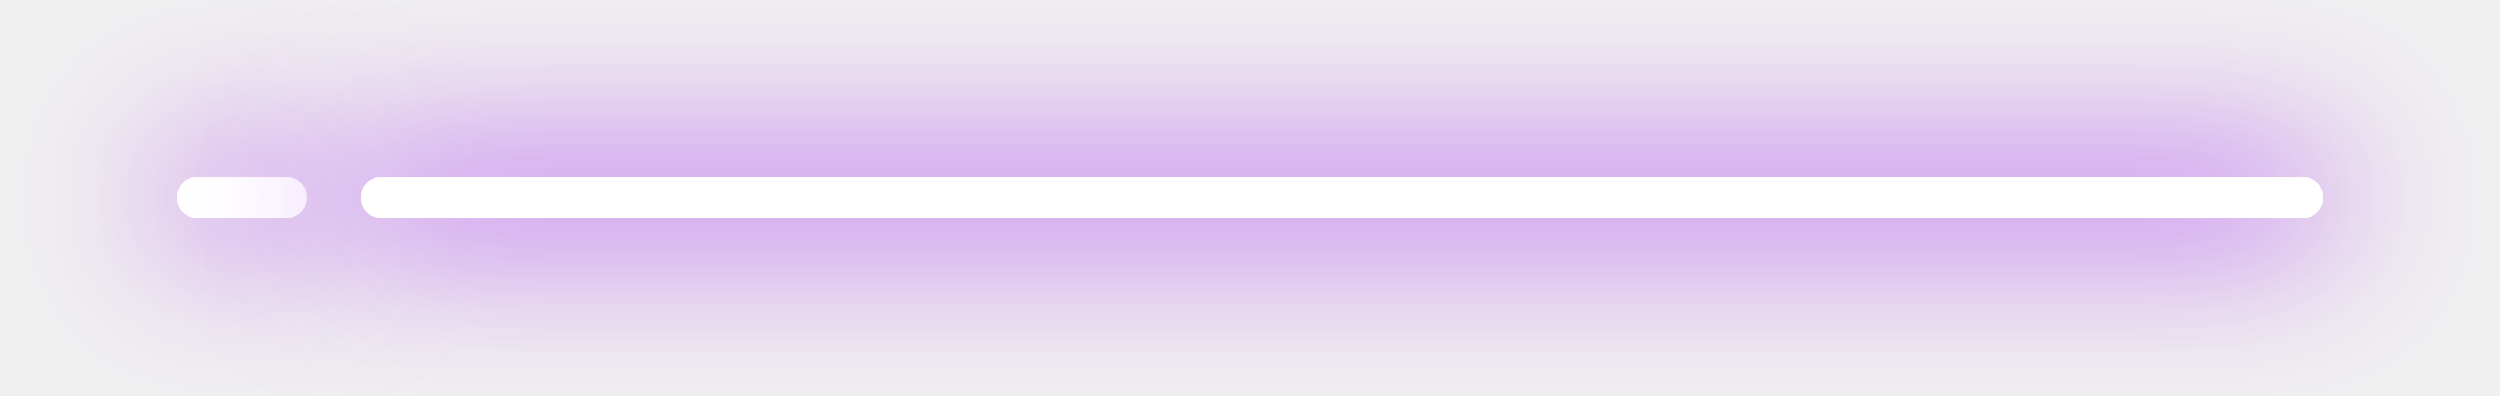
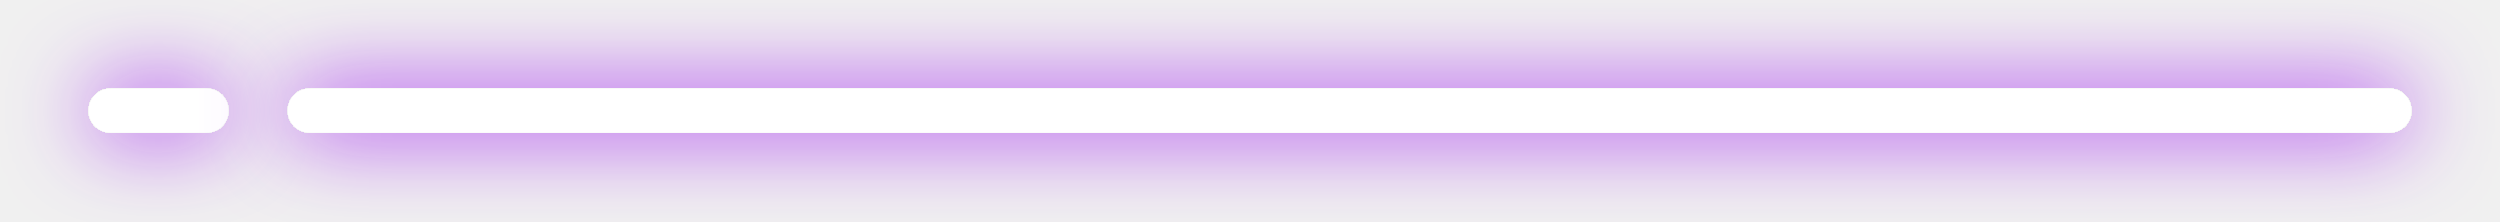
- <svg xmlns="http://www.w3.org/2000/svg" width="367" height="58" viewBox="0 0 367 58" fill="none">
-   <g filter="url(#filter0_d_510_2273)">
-     <rect x="26" y="26" width="19" height="6" rx="3" fill="white" />
+ <svg xmlns="http://www.w3.org/2000/svg" width="339" height="30" viewBox="0 0 339 30" fill="none">
+   <g filter="url(#filter0_d_1842_1458)">
+     <rect x="12" y="12" width="19" height="6" rx="3" fill="white" />
  </g>
-   <g filter="url(#filter1_d_510_2273)">
-     <rect x="53" y="26" width="288" height="6" rx="3" fill="white" />
+   <g filter="url(#filter1_d_1842_1458)">
+     <rect x="39" y="12" width="288" height="6" rx="3" fill="white" />
  </g>
  <defs>
-     <filter id="filter0_d_510_2273" x="0" y="0" width="71" height="58" filterUnits="userSpaceOnUse" color-interpolation-filters="sRGB">
+     <filter id="filter0_d_1842_1458" x="0" y="0" width="43" height="30" filterUnits="userSpaceOnUse" color-interpolation-filters="sRGB">
      <feFlood flood-opacity="0" result="BackgroundImageFix" />
      <feColorMatrix in="SourceAlpha" type="matrix" values="0 0 0 0 0 0 0 0 0 0 0 0 0 0 0 0 0 0 127 0" result="hardAlpha" />
-       <feMorphology radius="2" operator="dilate" in="SourceAlpha" result="effect1_dropShadow_510_2273" />
      <feOffset />
-       <feGaussianBlur stdDeviation="12" />
+       <feGaussianBlur stdDeviation="6" />
      <feComposite in2="hardAlpha" operator="out" />
      <feColorMatrix type="matrix" values="0 0 0 0 0.627 0 0 0 0 0.125 0 0 0 0 0.941 0 0 0 1 0" />
-       <feBlend mode="normal" in2="BackgroundImageFix" result="effect1_dropShadow_510_2273" />
-       <feBlend mode="normal" in="SourceGraphic" in2="effect1_dropShadow_510_2273" result="shape" />
+       <feBlend mode="normal" in2="BackgroundImageFix" result="effect1_dropShadow_1842_1458" />
+       <feBlend mode="normal" in="SourceGraphic" in2="effect1_dropShadow_1842_1458" result="shape" />
    </filter>
-     <filter id="filter1_d_510_2273" x="27" y="0" width="340" height="58" filterUnits="userSpaceOnUse" color-interpolation-filters="sRGB">
+     <filter id="filter1_d_1842_1458" x="27" y="0" width="312" height="30" filterUnits="userSpaceOnUse" color-interpolation-filters="sRGB">
      <feFlood flood-opacity="0" result="BackgroundImageFix" />
      <feColorMatrix in="SourceAlpha" type="matrix" values="0 0 0 0 0 0 0 0 0 0 0 0 0 0 0 0 0 0 127 0" result="hardAlpha" />
-       <feMorphology radius="2" operator="dilate" in="SourceAlpha" result="effect1_dropShadow_510_2273" />
      <feOffset />
-       <feGaussianBlur stdDeviation="12" />
+       <feGaussianBlur stdDeviation="6" />
      <feComposite in2="hardAlpha" operator="out" />
      <feColorMatrix type="matrix" values="0 0 0 0 0.627 0 0 0 0 0.125 0 0 0 0 0.941 0 0 0 1 0" />
-       <feBlend mode="normal" in2="BackgroundImageFix" result="effect1_dropShadow_510_2273" />
-       <feBlend mode="normal" in="SourceGraphic" in2="effect1_dropShadow_510_2273" result="shape" />
+       <feBlend mode="normal" in2="BackgroundImageFix" result="effect1_dropShadow_1842_1458" />
+       <feBlend mode="normal" in="SourceGraphic" in2="effect1_dropShadow_1842_1458" result="shape" />
    </filter>
  </defs>
</svg>
